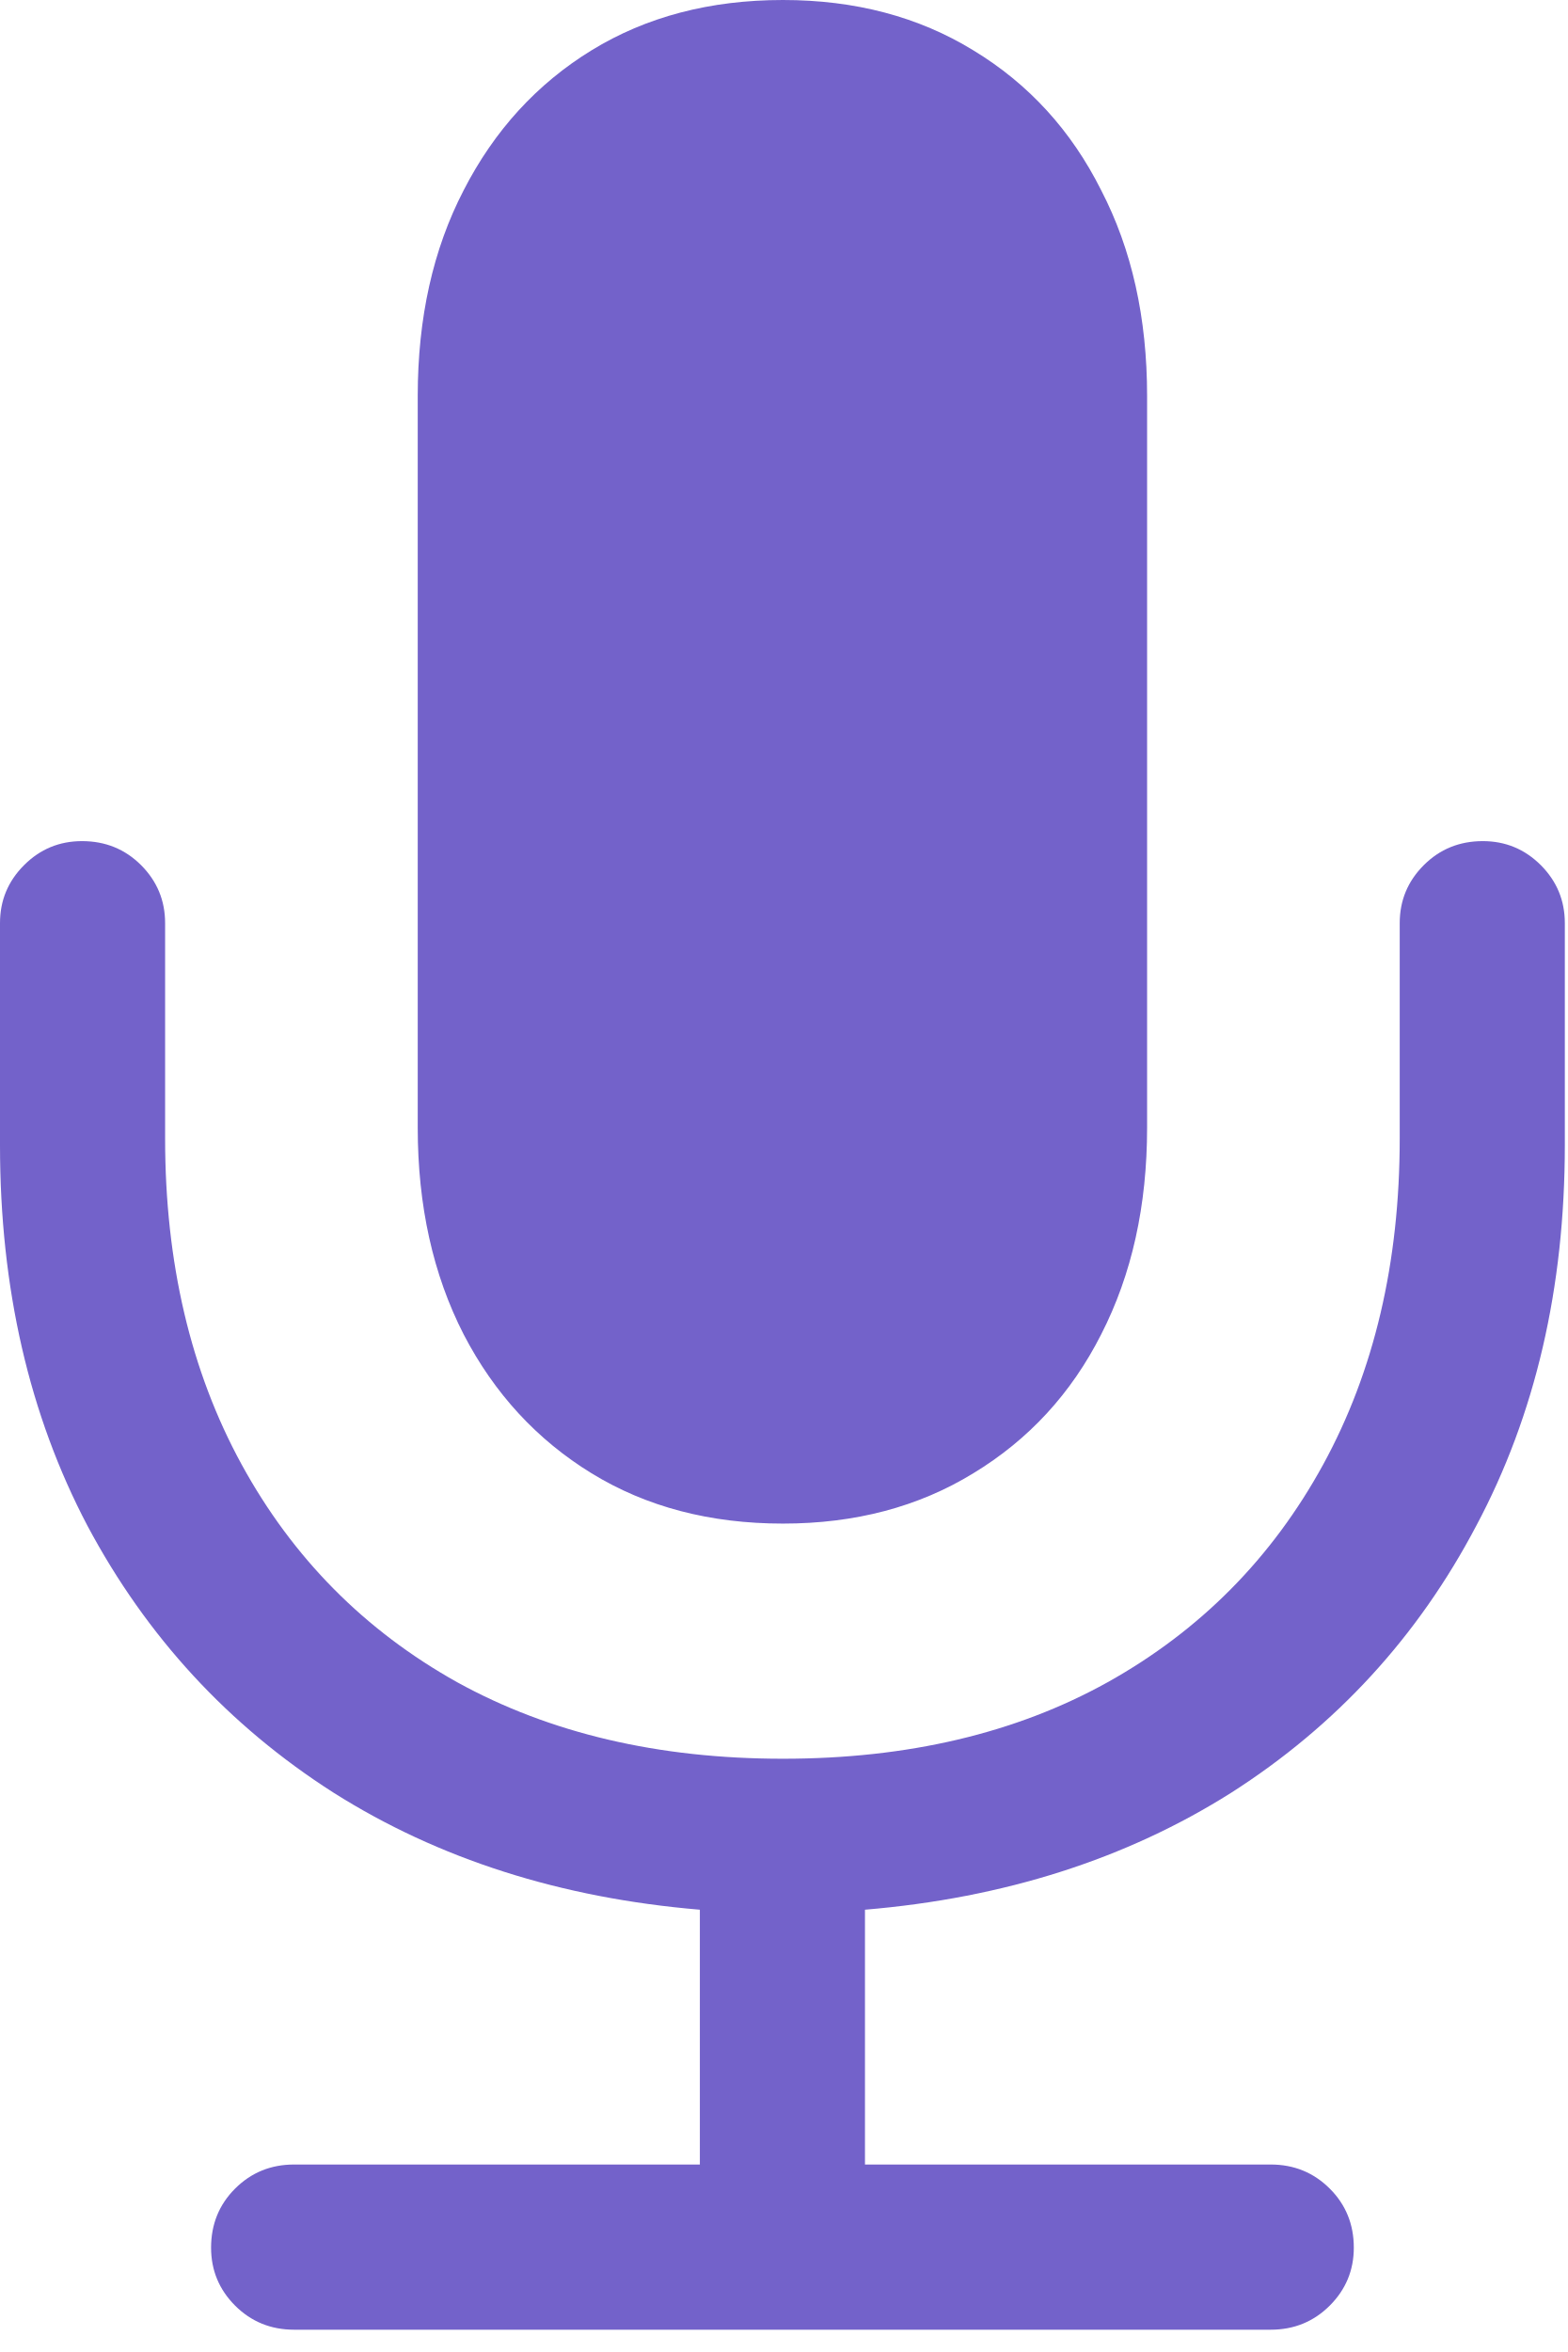
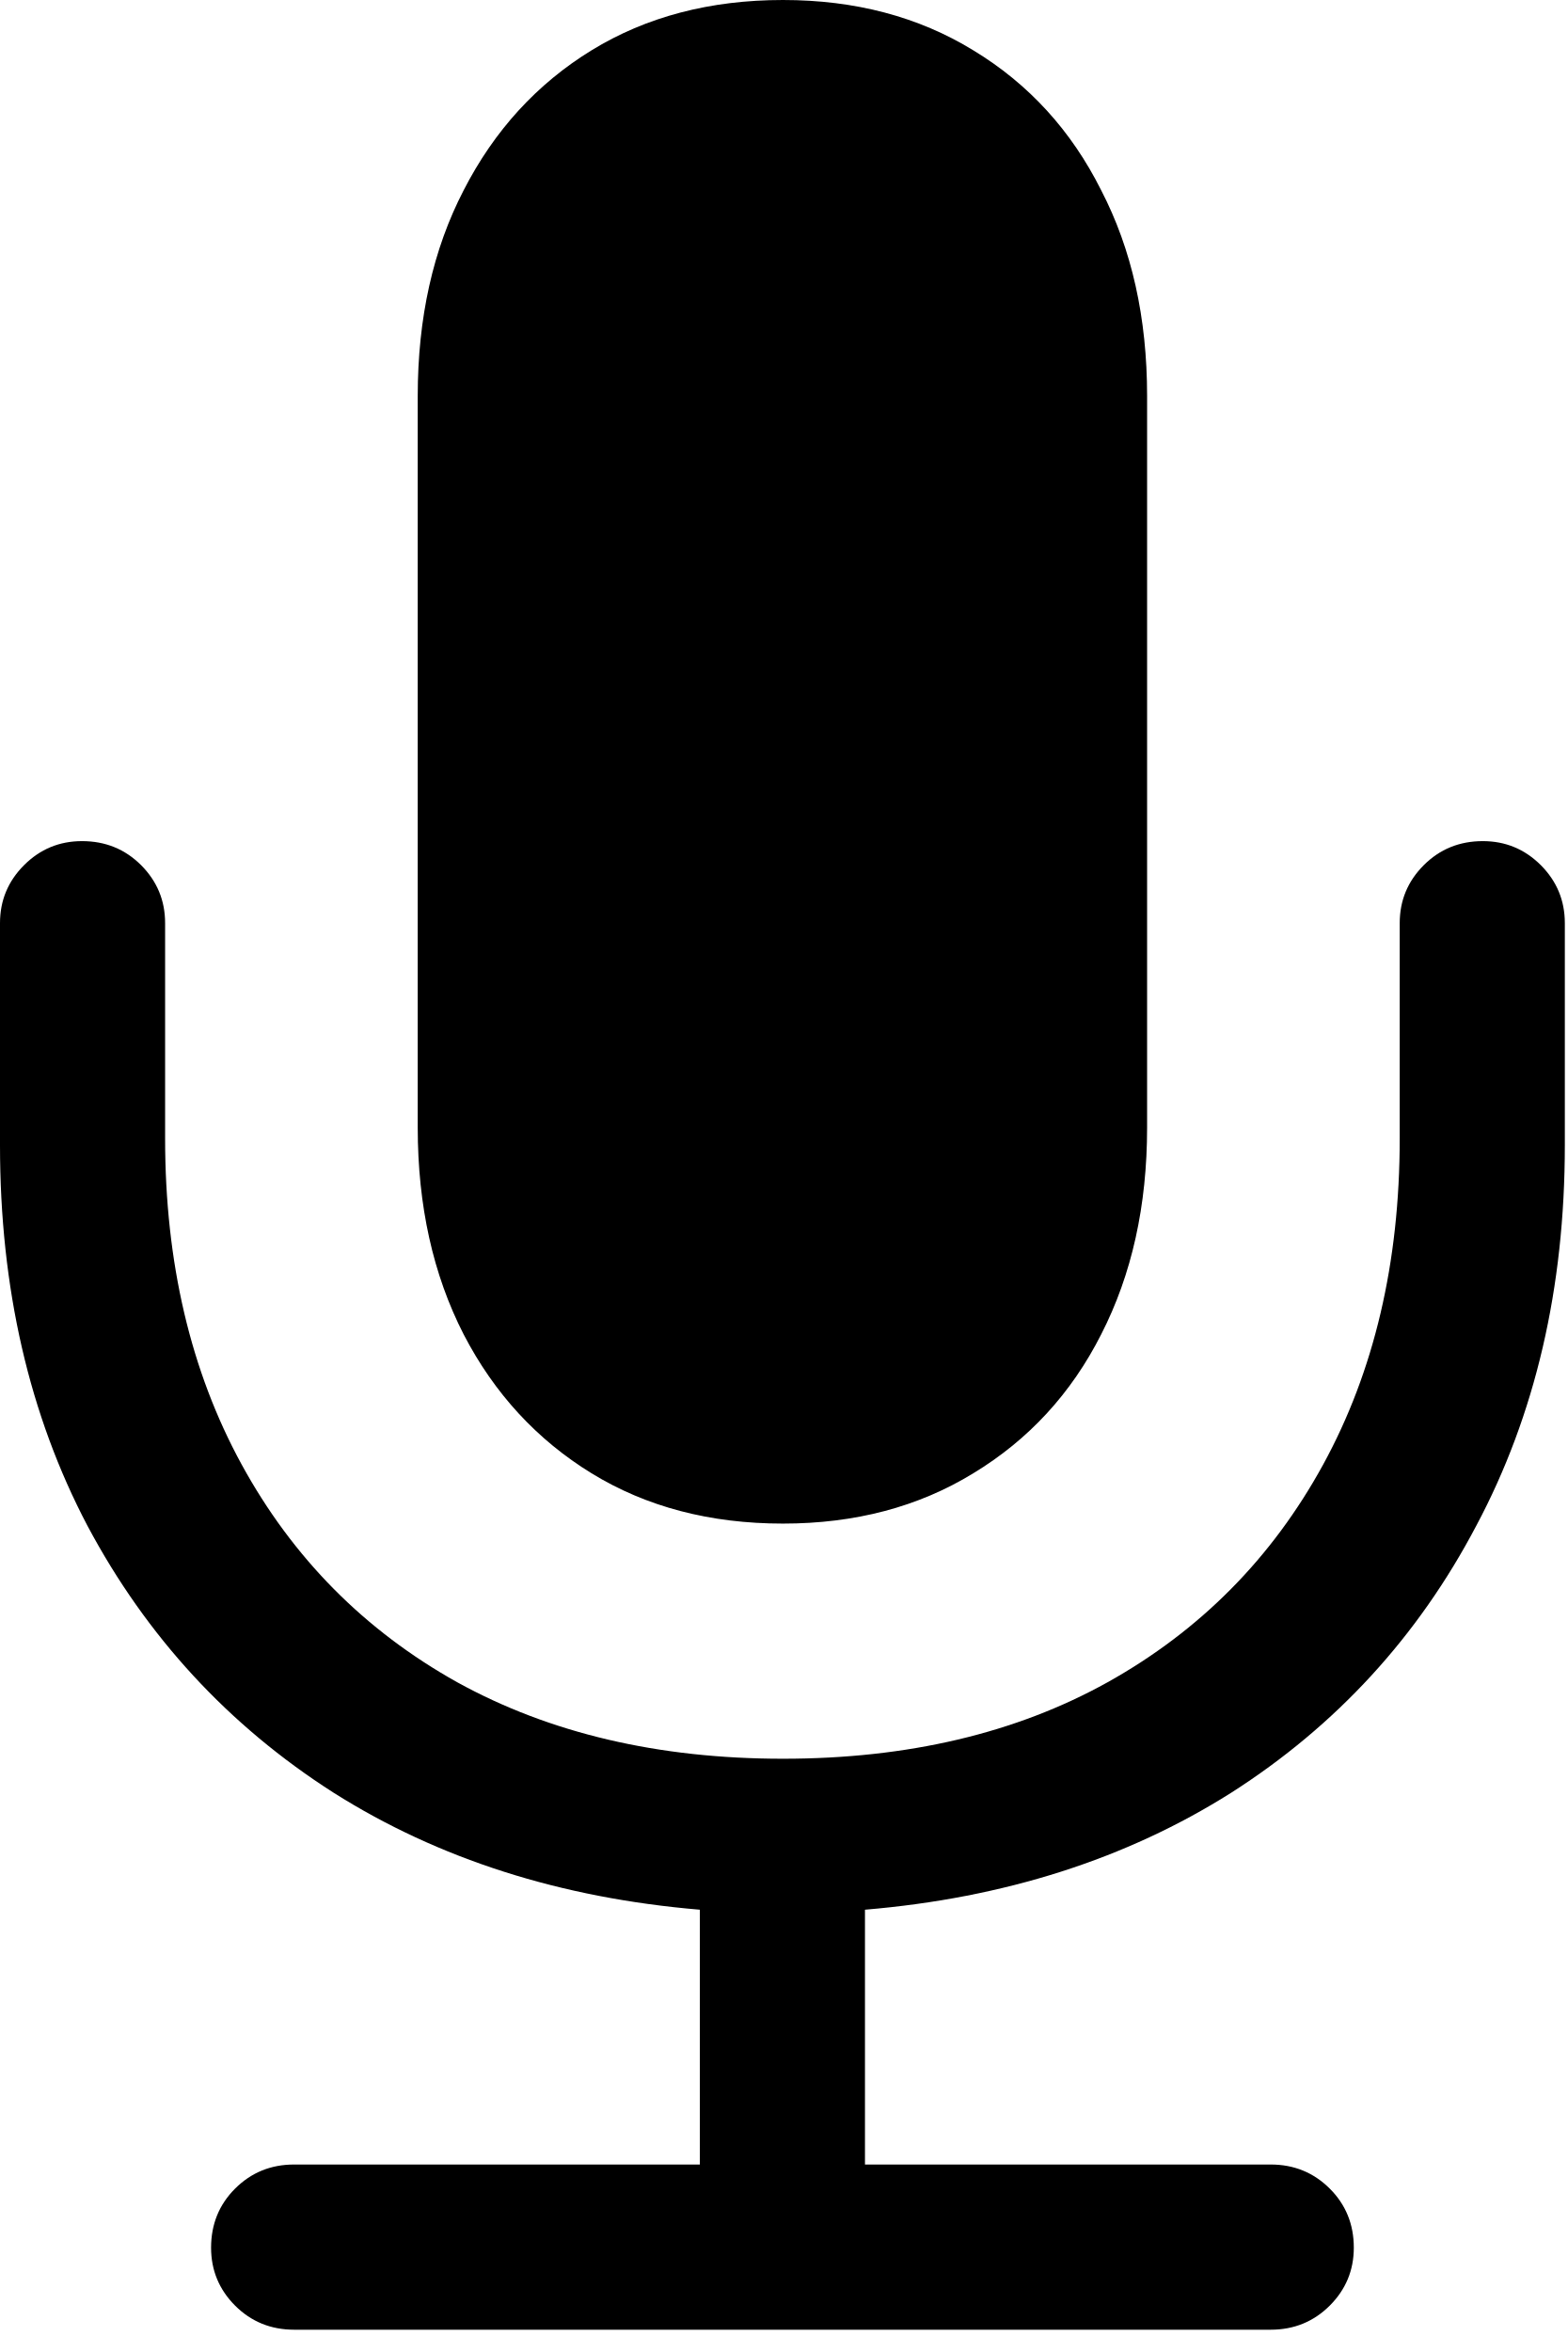
<svg xmlns="http://www.w3.org/2000/svg" width="28" height="42" viewBox="0 0 28 42" fill="none">
-   <path d="M0 20.449V16.484C0 16.081 0.143 15.736 0.43 15.449C0.716 15.163 1.061 15.02 1.465 15.02C1.882 15.02 2.233 15.163 2.52 15.449C2.806 15.736 2.949 16.081 2.949 16.484V20.332C2.949 22.546 3.405 24.486 4.316 26.152C5.228 27.819 6.51 29.115 8.164 30.039C9.818 30.951 11.758 31.406 13.984 31.406C16.211 31.406 18.145 30.951 19.785 30.039C21.439 29.115 22.721 27.819 23.633 26.152C24.544 24.486 25 22.546 25 20.332V16.484C25 16.081 25.143 15.736 25.43 15.449C25.716 15.163 26.068 15.02 26.484 15.02C26.888 15.02 27.233 15.163 27.52 15.449C27.806 15.736 27.949 16.081 27.949 16.484V20.449C27.949 23.001 27.422 25.267 26.367 27.246C25.326 29.225 23.867 30.814 21.992 32.012C20.117 33.197 17.936 33.893 15.449 34.102V38.652H22.695C23.112 38.652 23.463 38.796 23.75 39.082C24.037 39.368 24.18 39.72 24.18 40.137C24.18 40.54 24.037 40.885 23.75 41.172C23.463 41.458 23.112 41.602 22.695 41.602H5.254C4.837 41.602 4.486 41.458 4.199 41.172C3.913 40.885 3.77 40.54 3.77 40.137C3.77 39.72 3.913 39.368 4.199 39.082C4.486 38.796 4.837 38.652 5.254 38.652H12.5V34.102C10.013 33.893 7.832 33.197 5.957 32.012C4.082 30.814 2.617 29.225 1.562 27.246C0.521 25.267 0 23.001 0 20.449ZM13.984 27.207C12.682 27.207 11.543 26.908 10.566 26.309C9.59 25.71 8.828 24.883 8.281 23.828C7.734 22.76 7.461 21.53 7.461 20.137V7.07C7.461 5.677 7.734 4.453 8.281 3.398C8.828 2.331 9.59 1.497 10.566 0.898C11.543 0.299 12.682 0 13.984 0C15.273 0 16.406 0.299 17.383 0.898C18.372 1.497 19.134 2.331 19.668 3.398C20.215 4.453 20.488 5.677 20.488 7.07V20.137C20.488 21.53 20.215 22.76 19.668 23.828C19.134 24.883 18.372 25.71 17.383 26.309C16.406 26.908 15.273 27.207 13.984 27.207Z" fill="#7362CA" />
+   <path d="M0 20.449V16.484C0 16.081 0.143 15.736 0.43 15.449C0.716 15.163 1.061 15.02 1.465 15.02C1.882 15.02 2.233 15.163 2.52 15.449C2.806 15.736 2.949 16.081 2.949 16.484V20.332C2.949 22.546 3.405 24.486 4.316 26.152C5.228 27.819 6.51 29.115 8.164 30.039C9.818 30.951 11.758 31.406 13.984 31.406C16.211 31.406 18.145 30.951 19.785 30.039C21.439 29.115 22.721 27.819 23.633 26.152C24.544 24.486 25 22.546 25 20.332V16.484C25 16.081 25.143 15.736 25.43 15.449C25.716 15.163 26.068 15.02 26.484 15.02C26.888 15.02 27.233 15.163 27.52 15.449C27.806 15.736 27.949 16.081 27.949 16.484V20.449C27.949 23.001 27.422 25.267 26.367 27.246C25.326 29.225 23.867 30.814 21.992 32.012C20.117 33.197 17.936 33.893 15.449 34.102V38.652H22.695C23.112 38.652 23.463 38.796 23.75 39.082C24.037 39.368 24.18 39.72 24.18 40.137C24.18 40.54 24.037 40.885 23.75 41.172C23.463 41.458 23.112 41.602 22.695 41.602H5.254C4.837 41.602 4.486 41.458 4.199 41.172C3.913 40.885 3.77 40.54 3.77 40.137C3.77 39.72 3.913 39.368 4.199 39.082C4.486 38.796 4.837 38.652 5.254 38.652H12.5V34.102C10.013 33.893 7.832 33.197 5.957 32.012C4.082 30.814 2.617 29.225 1.562 27.246C0.521 25.267 0 23.001 0 20.449ZM13.984 27.207C12.682 27.207 11.543 26.908 10.566 26.309C9.59 25.71 8.828 24.883 8.281 23.828C7.734 22.76 7.461 21.53 7.461 20.137V7.07C7.461 5.677 7.734 4.453 8.281 3.398C8.828 2.331 9.59 1.497 10.566 0.898C11.543 0.299 12.682 0 13.984 0C15.273 0 16.406 0.299 17.383 0.898C18.372 1.497 19.134 2.331 19.668 3.398C20.215 4.453 20.488 5.677 20.488 7.07V20.137C20.488 21.53 20.215 22.76 19.668 23.828C19.134 24.883 18.372 25.71 17.383 26.309C16.406 26.908 15.273 27.207 13.984 27.207Z" fill="currentColor" />
</svg>
